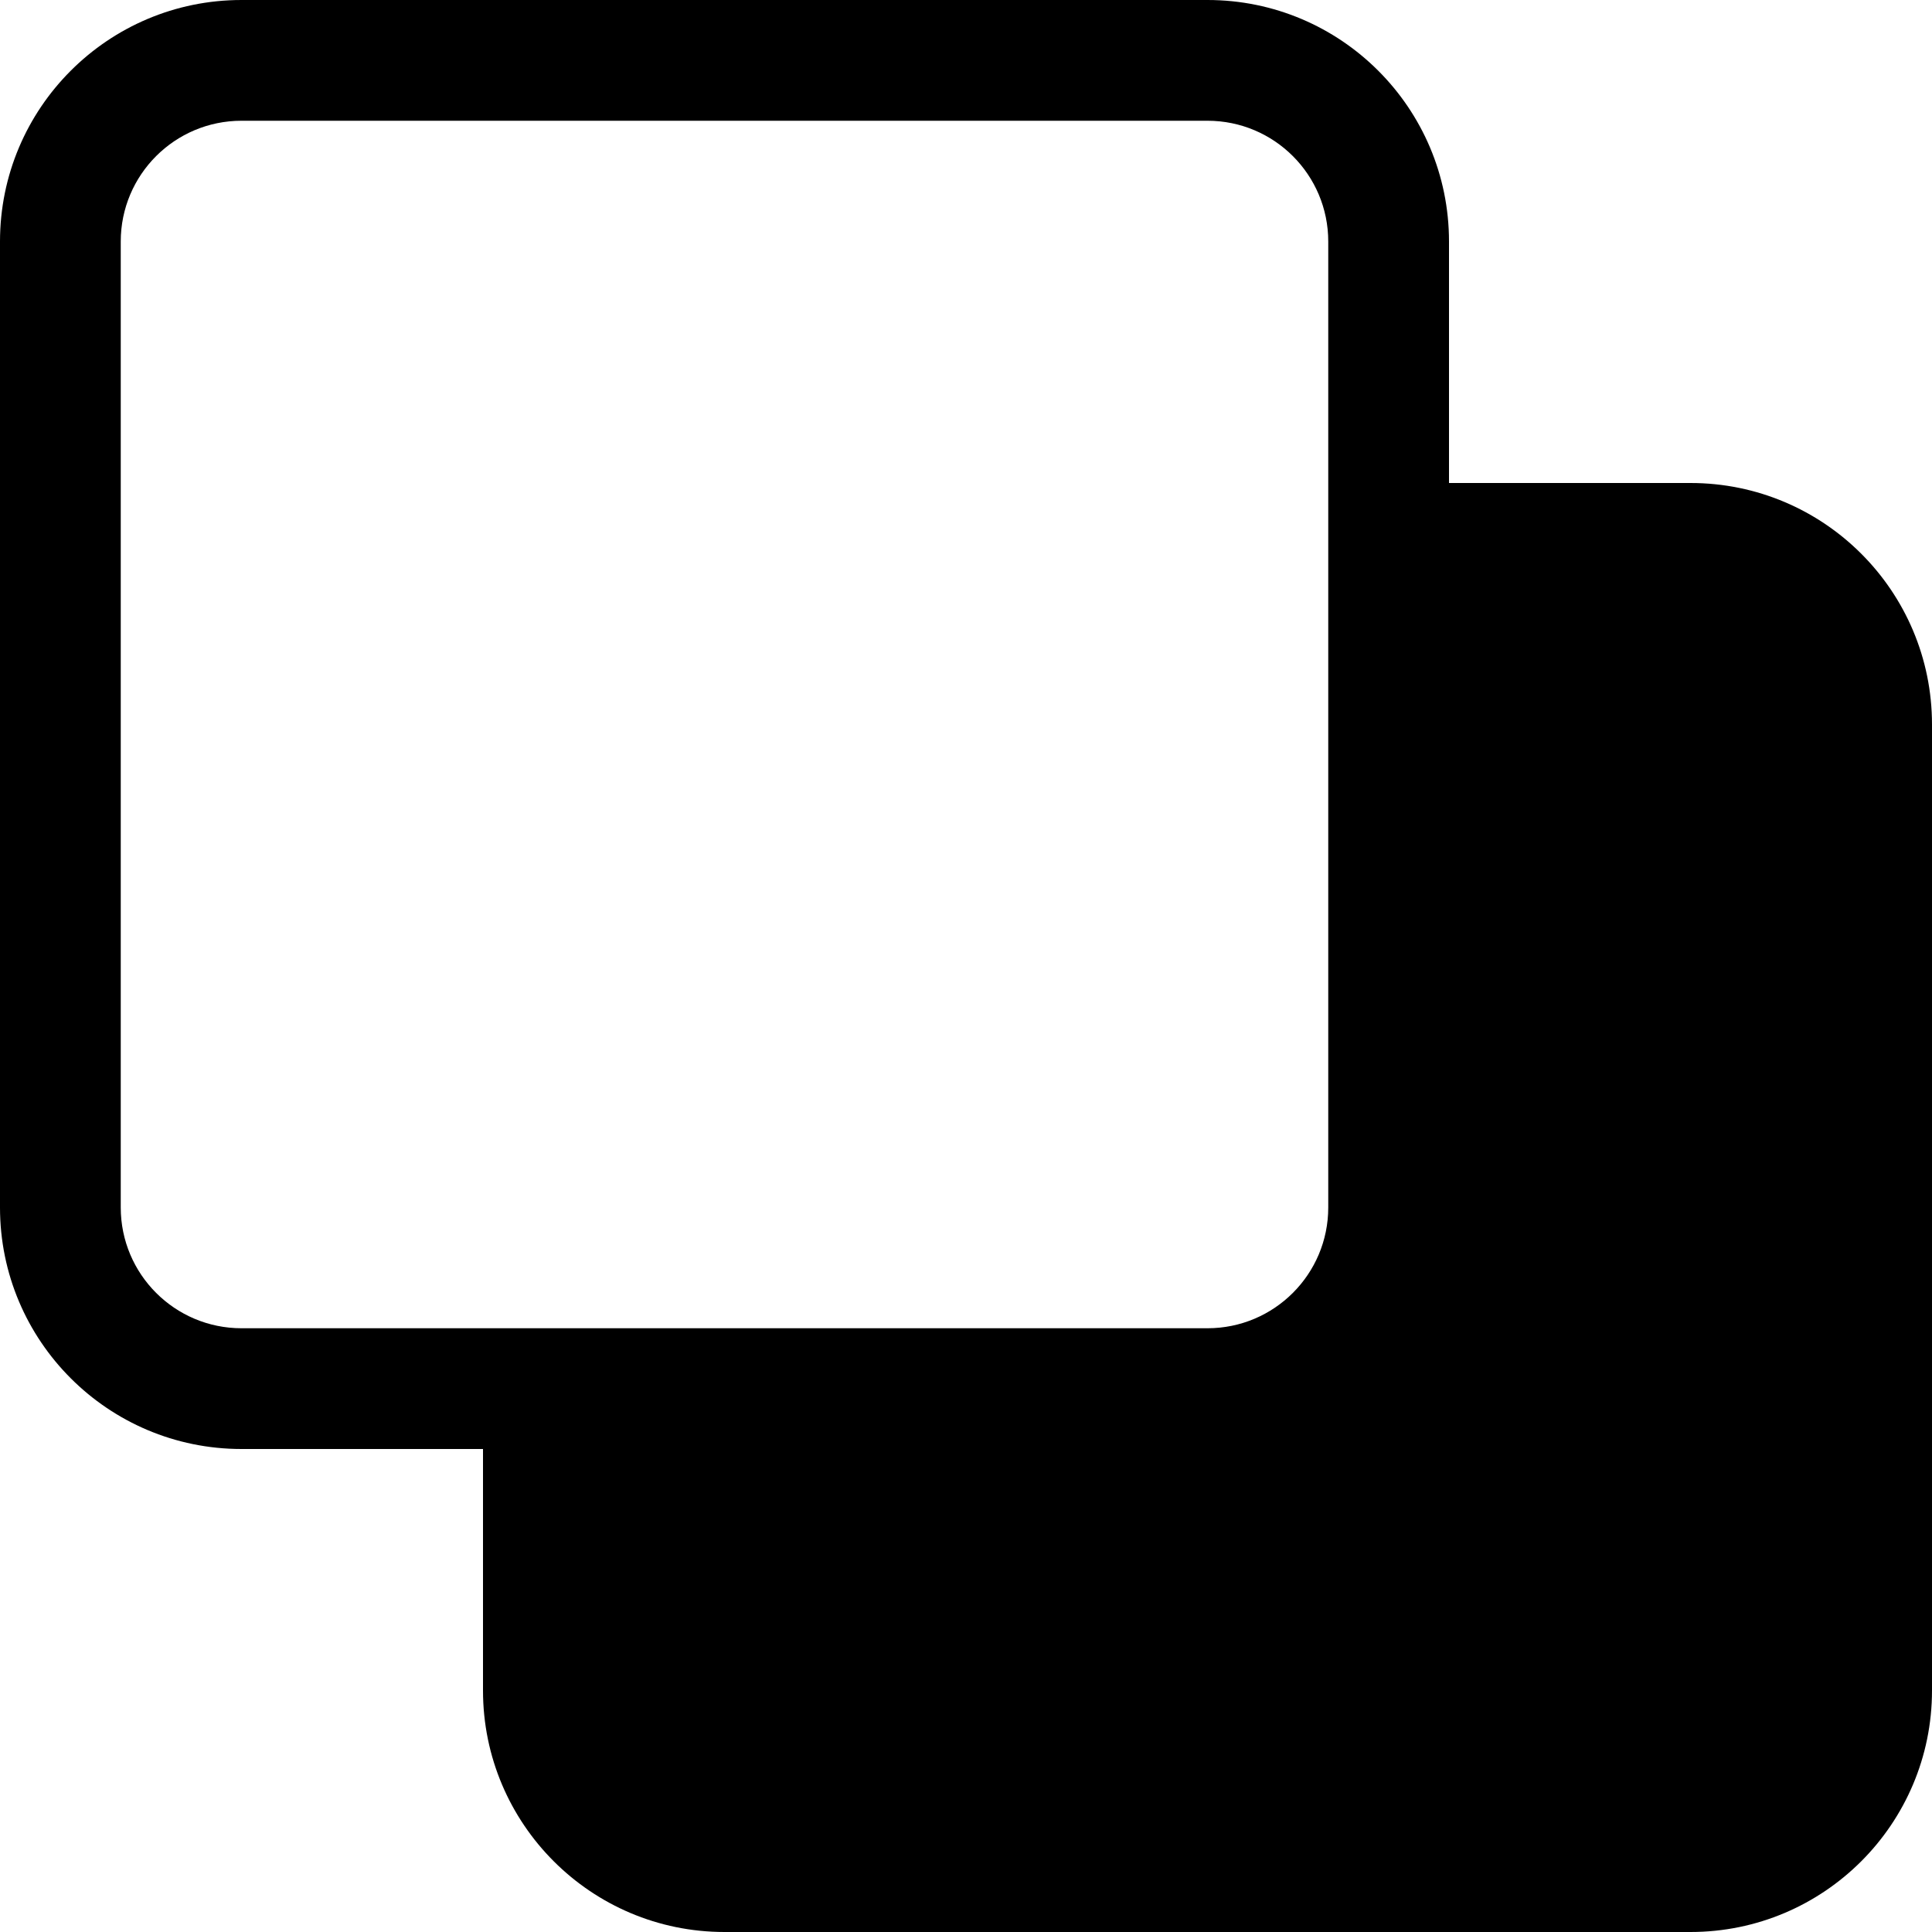
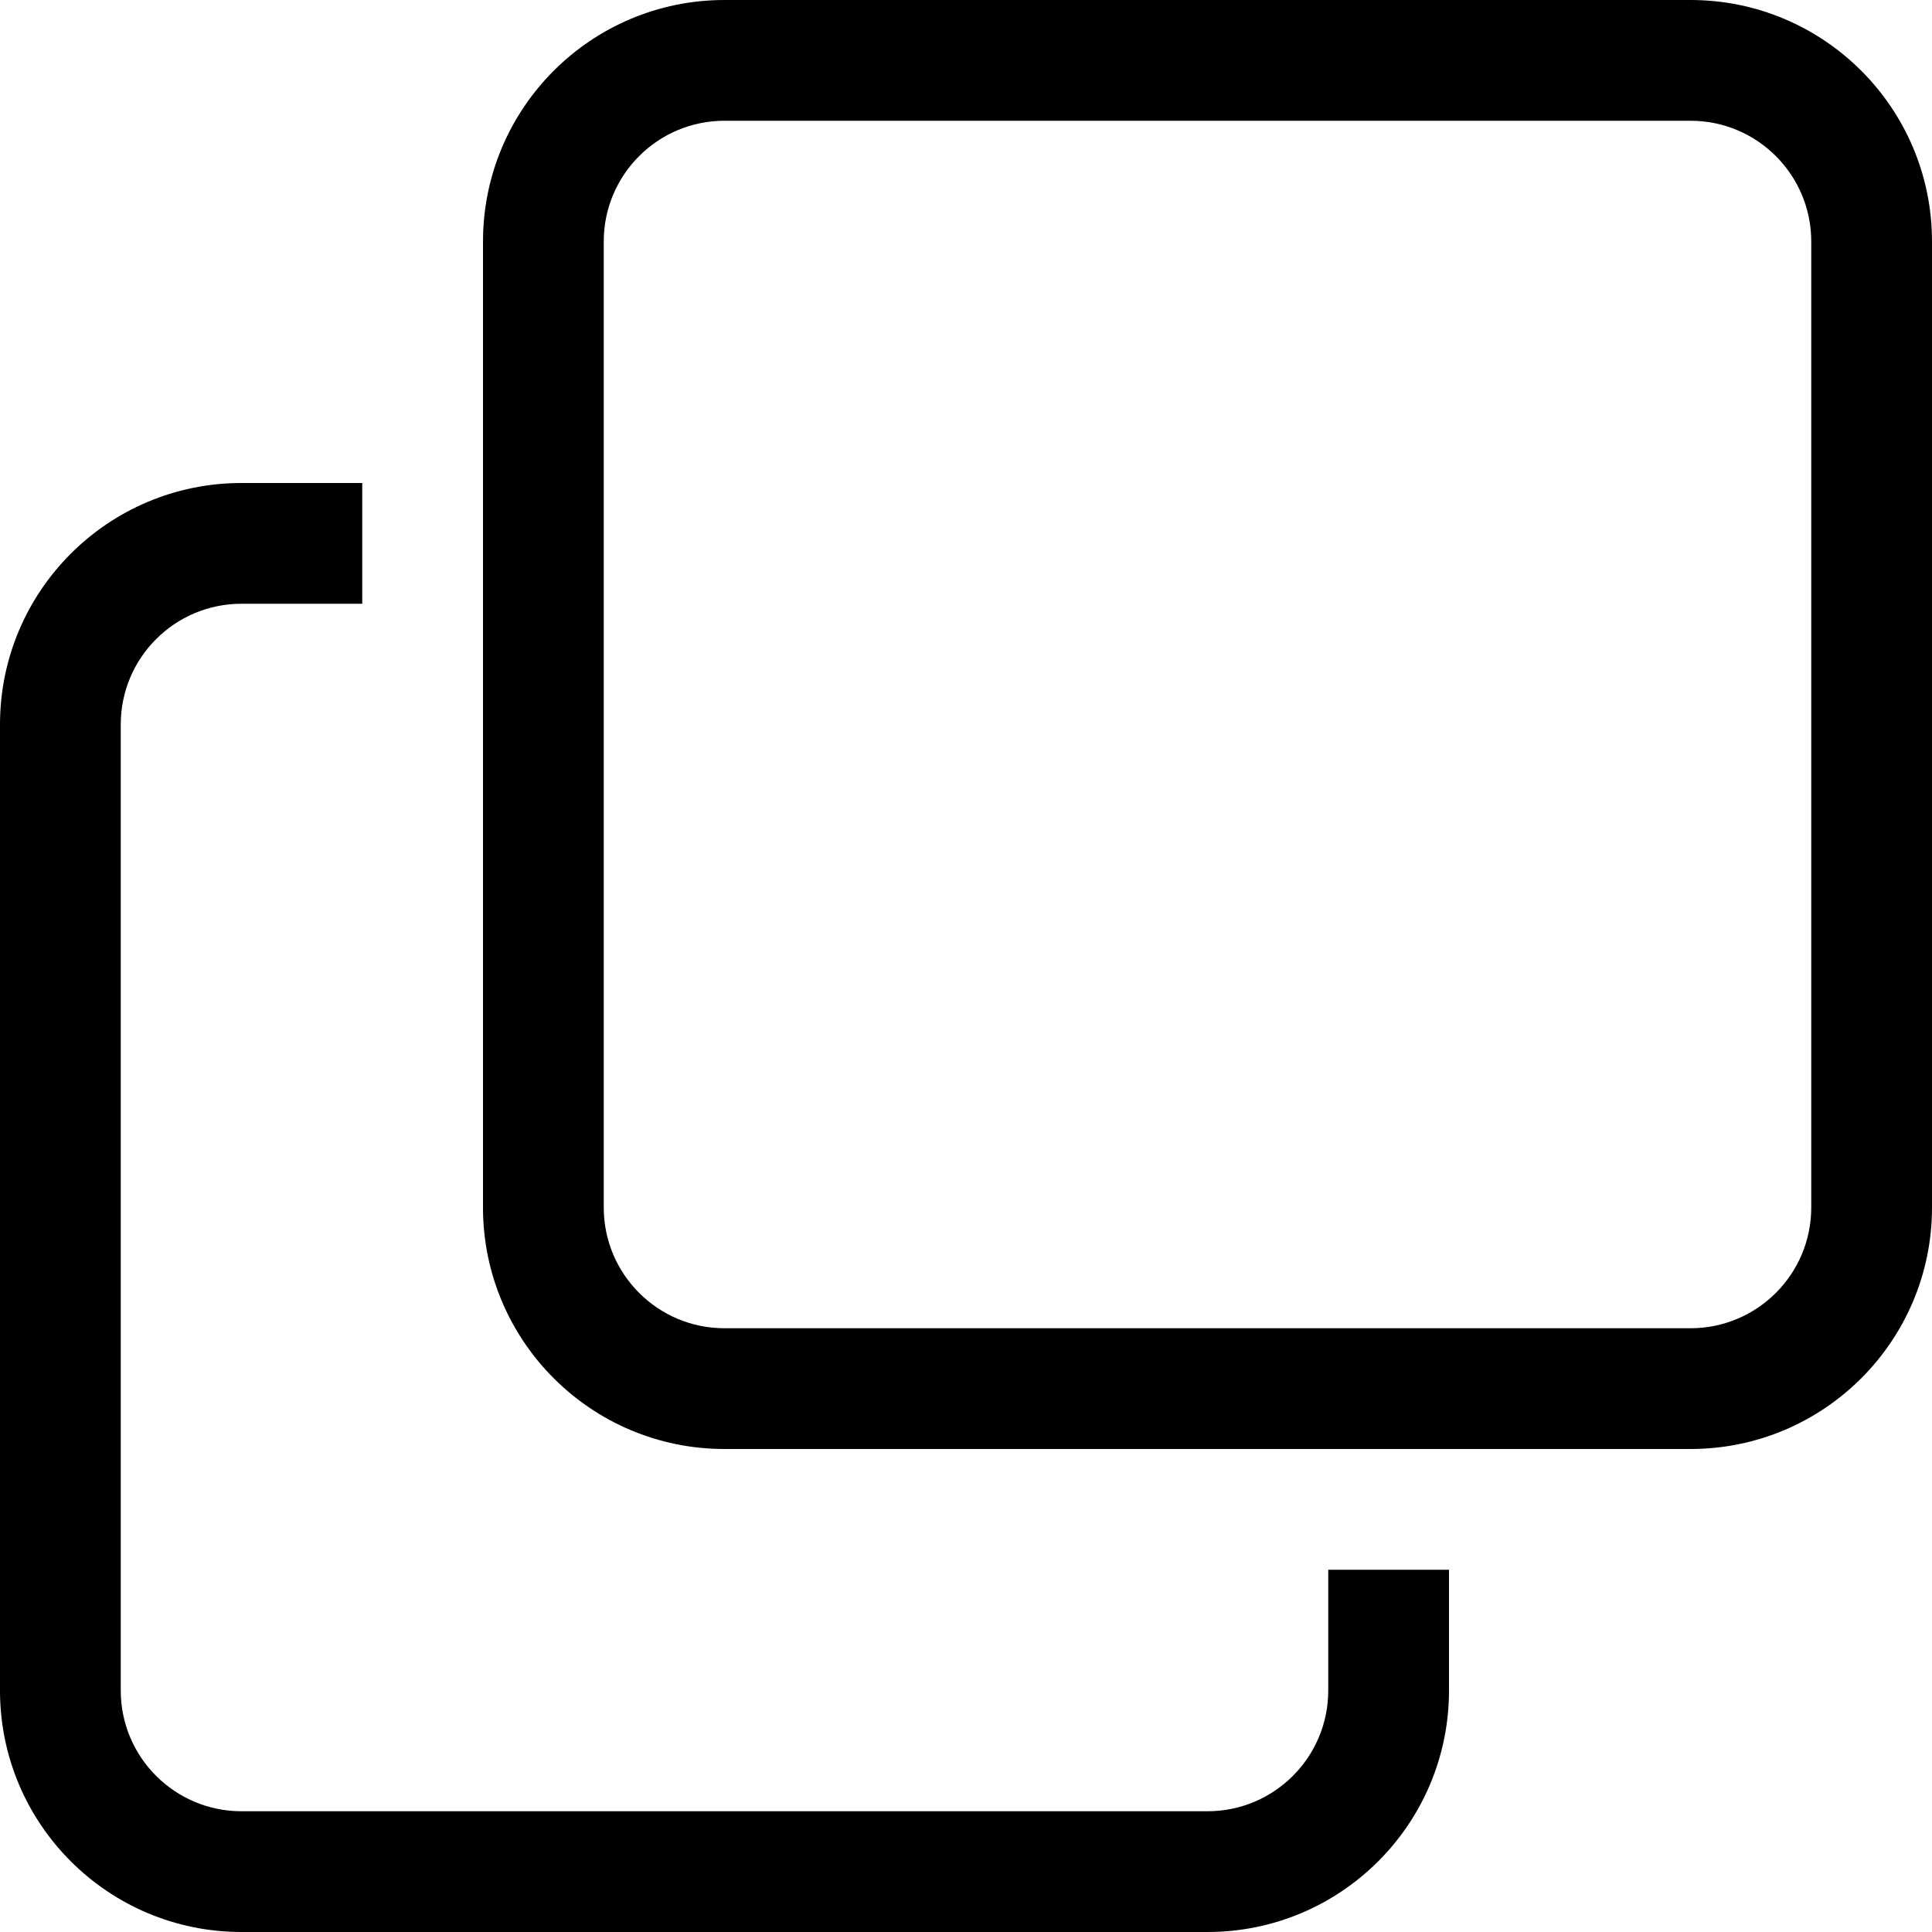
- <svg xmlns="http://www.w3.org/2000/svg" fill="currentColor" viewBox="0 0 16 16">
-   <path d="M0 2a2 2 0 0 1 2-2h8a2 2 0 0 1 2 2v2h2a2 2 0 0 1 2 2v8a2 2 0 0 1-2 2H6a2 2 0 0 1-2-2v-2H2a2 2 0 0 1-2-2zm2-1a1 1 0 0 0-1 1v8a1 1 0 0 0 1 1h8a1 1 0 0 0 1-1V2a1 1 0 0 0-1-1z" />
+ <svg xmlns="http://www.w3.org/2000/svg" width="16" height="16" fill="currentColor" class="bi bi-copy" viewBox="0 0 16 16">
+   <path fill-rule="evenodd" d="M4 2a2 2 0 0 1 2-2h8a2 2 0 0 1 2 2v8a2 2 0 0 1-2 2H6a2 2 0 0 1-2-2zm2-1a1 1 0 0 0-1 1v8a1 1 0 0 0 1 1h8a1 1 0 0 0 1-1V2a1 1 0 0 0-1-1zM2 5a1 1 0 0 0-1 1v8a1 1 0 0 0 1 1h8a1 1 0 0 0 1-1v-1h1v1a2 2 0 0 1-2 2H2a2 2 0 0 1-2-2V6a2 2 0 0 1 2-2h1v1z" />
</svg>
